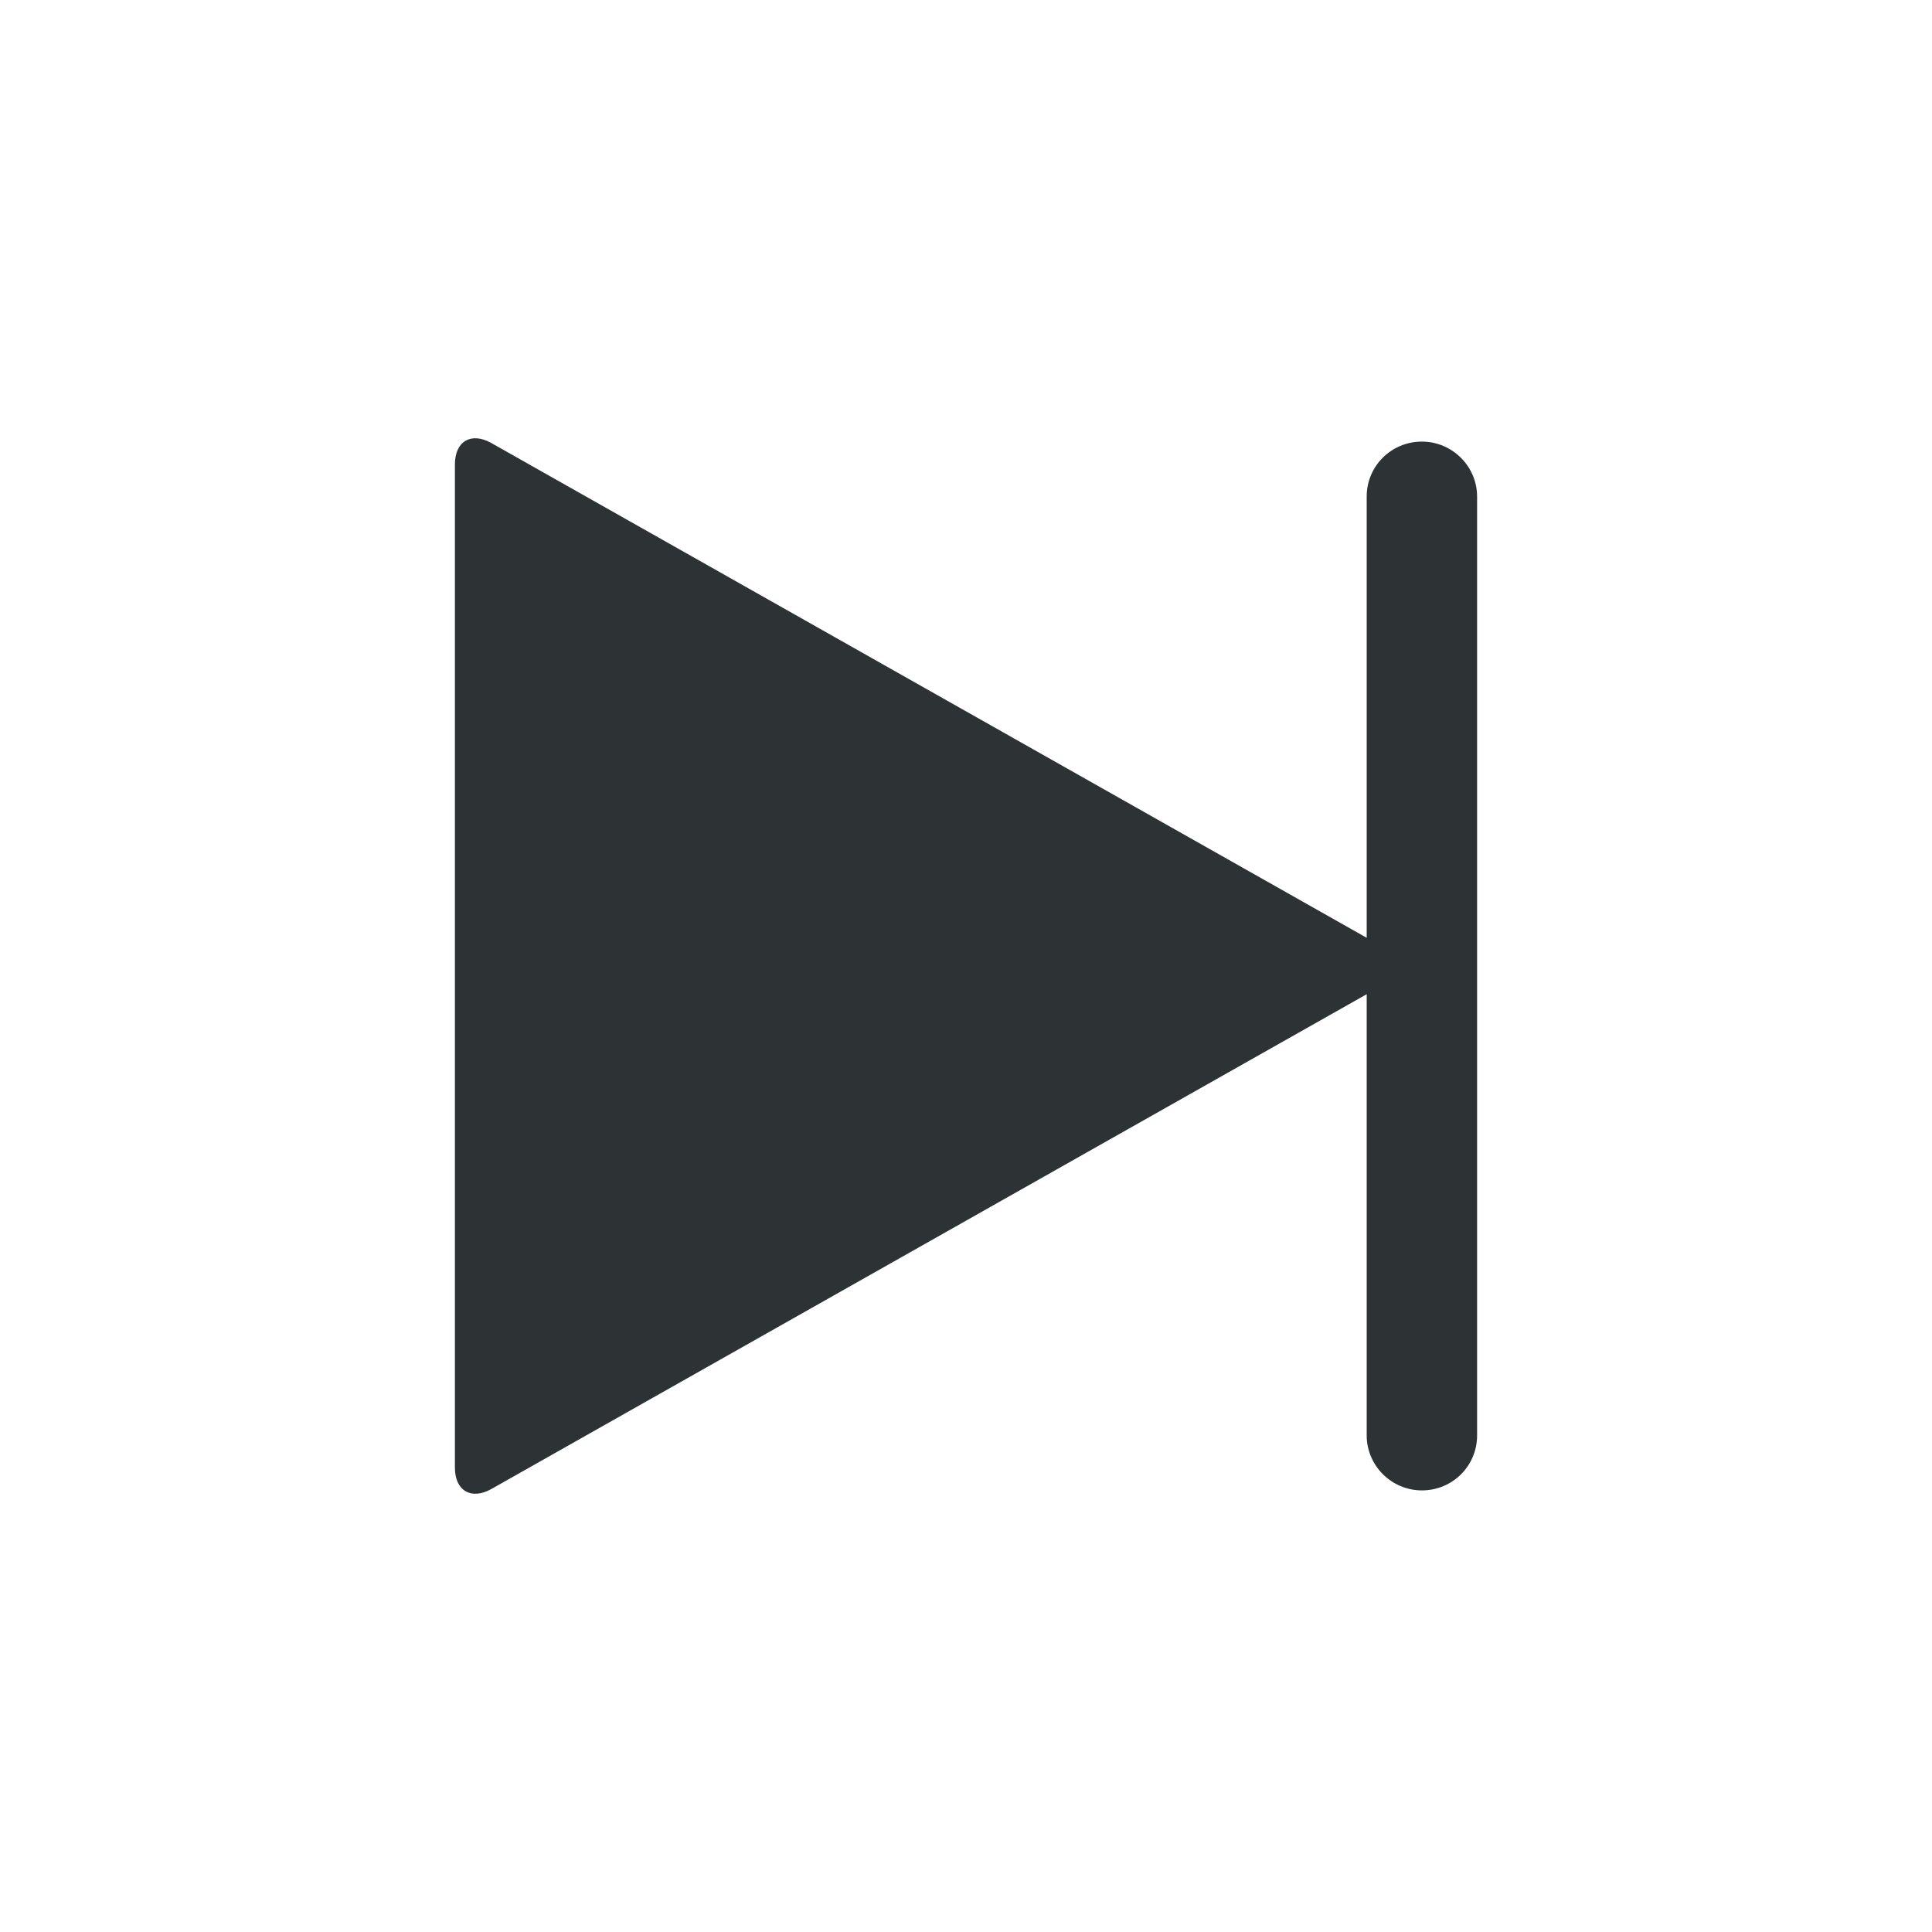
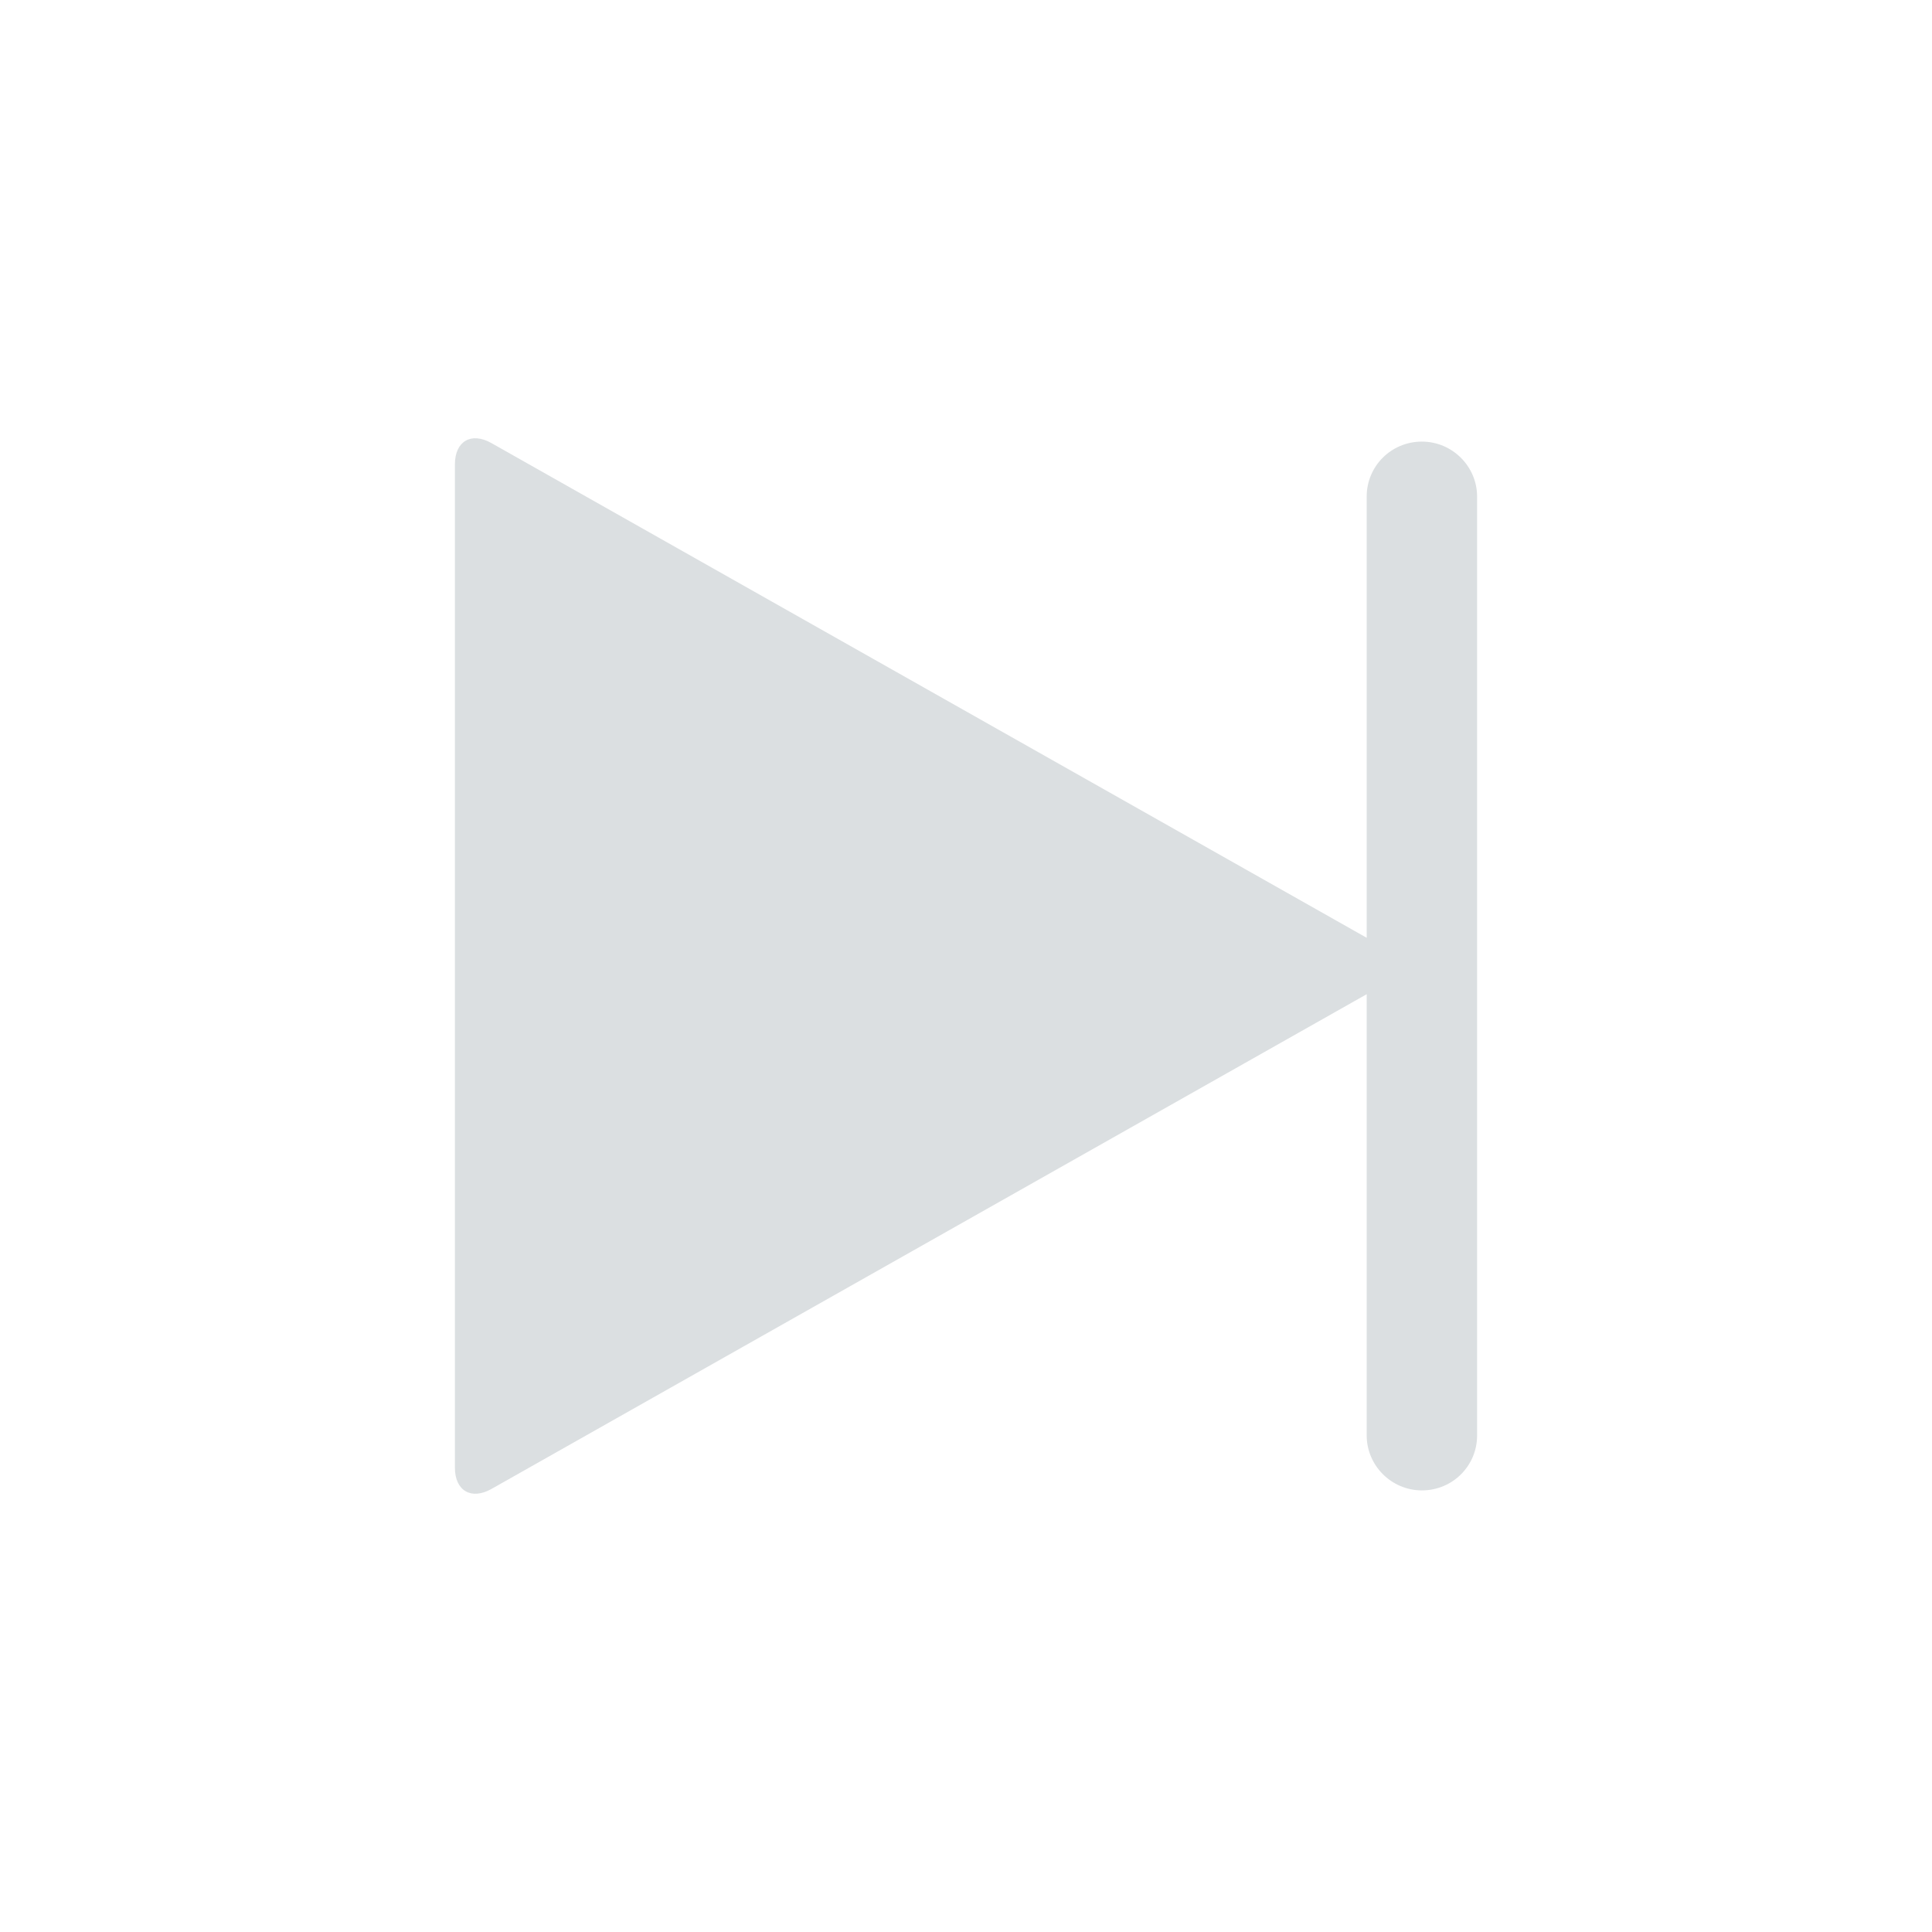
<svg xmlns="http://www.w3.org/2000/svg" width="35px" height="35px" version="1.1" viewBox="0 0 35 35">
  <defs />
  <g id="Page-1" fill="none" fill-rule="evenodd" stroke="none" stroke-width="1">
-     <g id="Artboard-4" fill="#2d3234">
+     <g id="Artboard-4" fill="#dbdfe1">
      <path id="Triangle-2" d="M24.759,18.011 L8.903,26.974 C8.537,27.18 8.241,27.006 8.241,26.588 L8.241,8.413 C8.241,7.993 8.536,7.82 8.903,8.027 L24.759,16.989 L24.759,8.995 C24.759,8.445 25.203,8 25.759,8 C26.311,8 26.759,8.451 26.759,8.995 L26.759,26.005 C26.759,26.555 26.315,27 25.759,27 C25.207,27 24.759,26.549 24.759,26.005 L24.759,18.011 Z" />
    </g>
  </g>
</svg>
